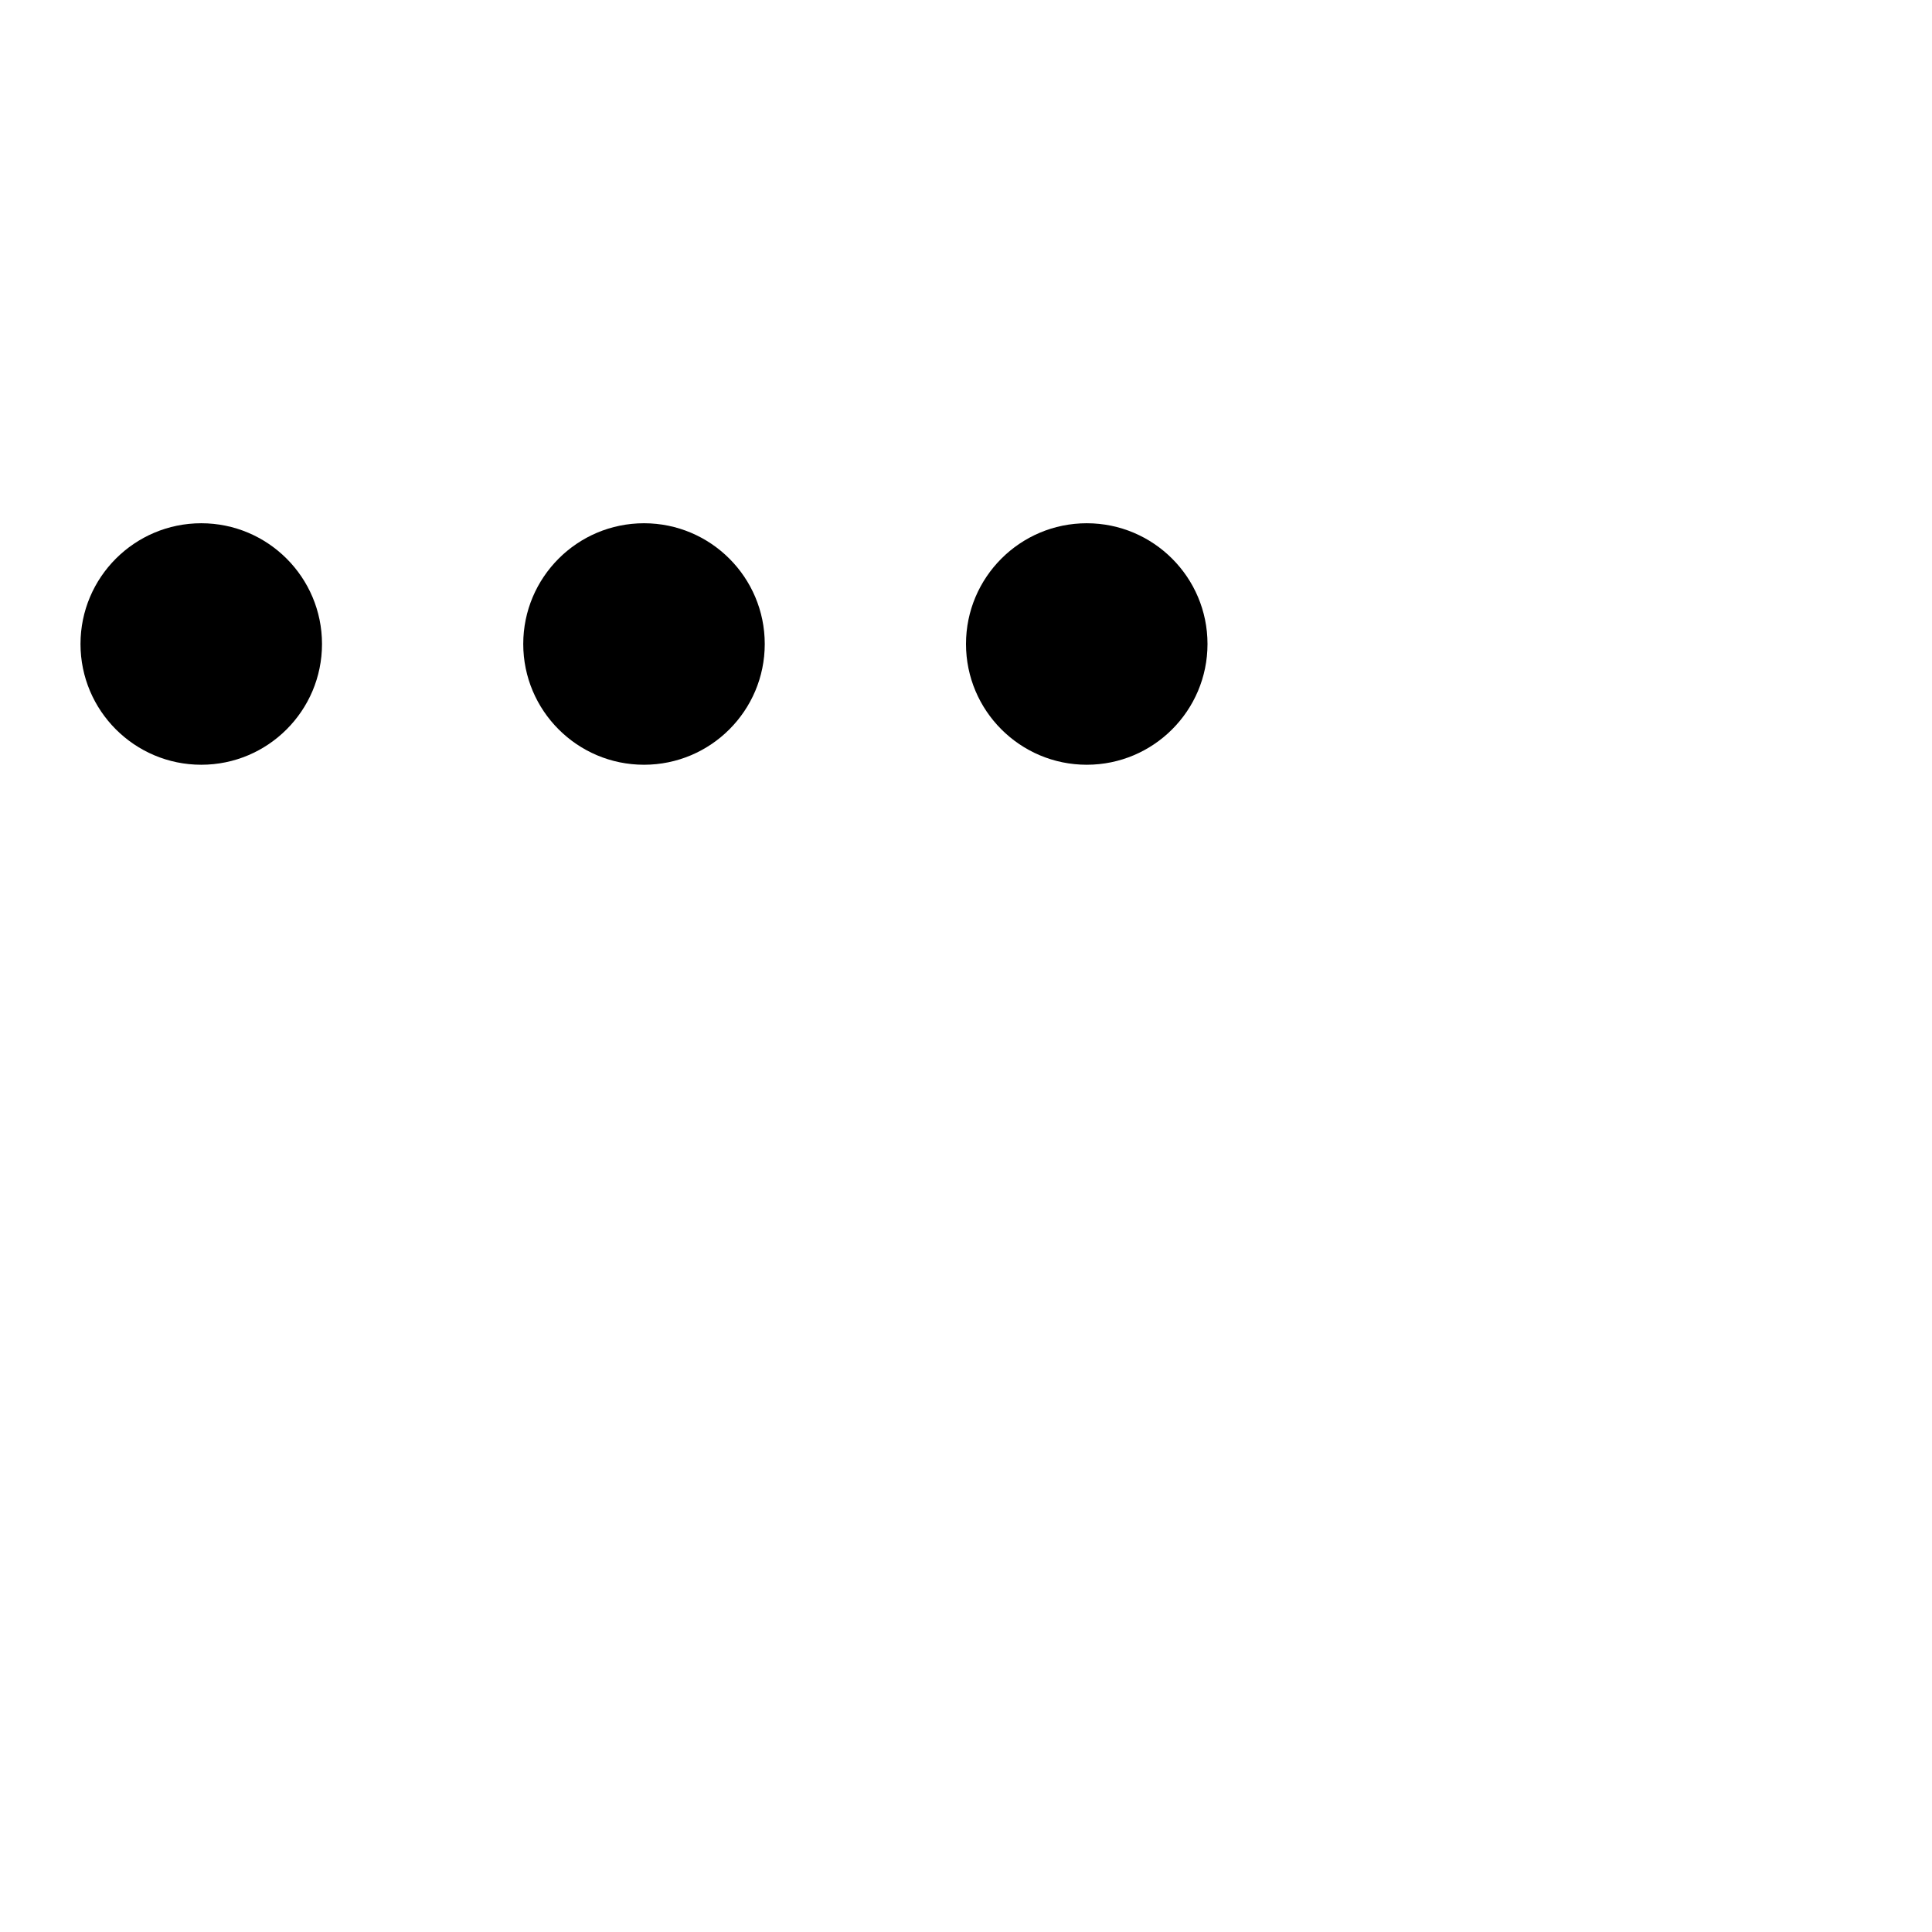
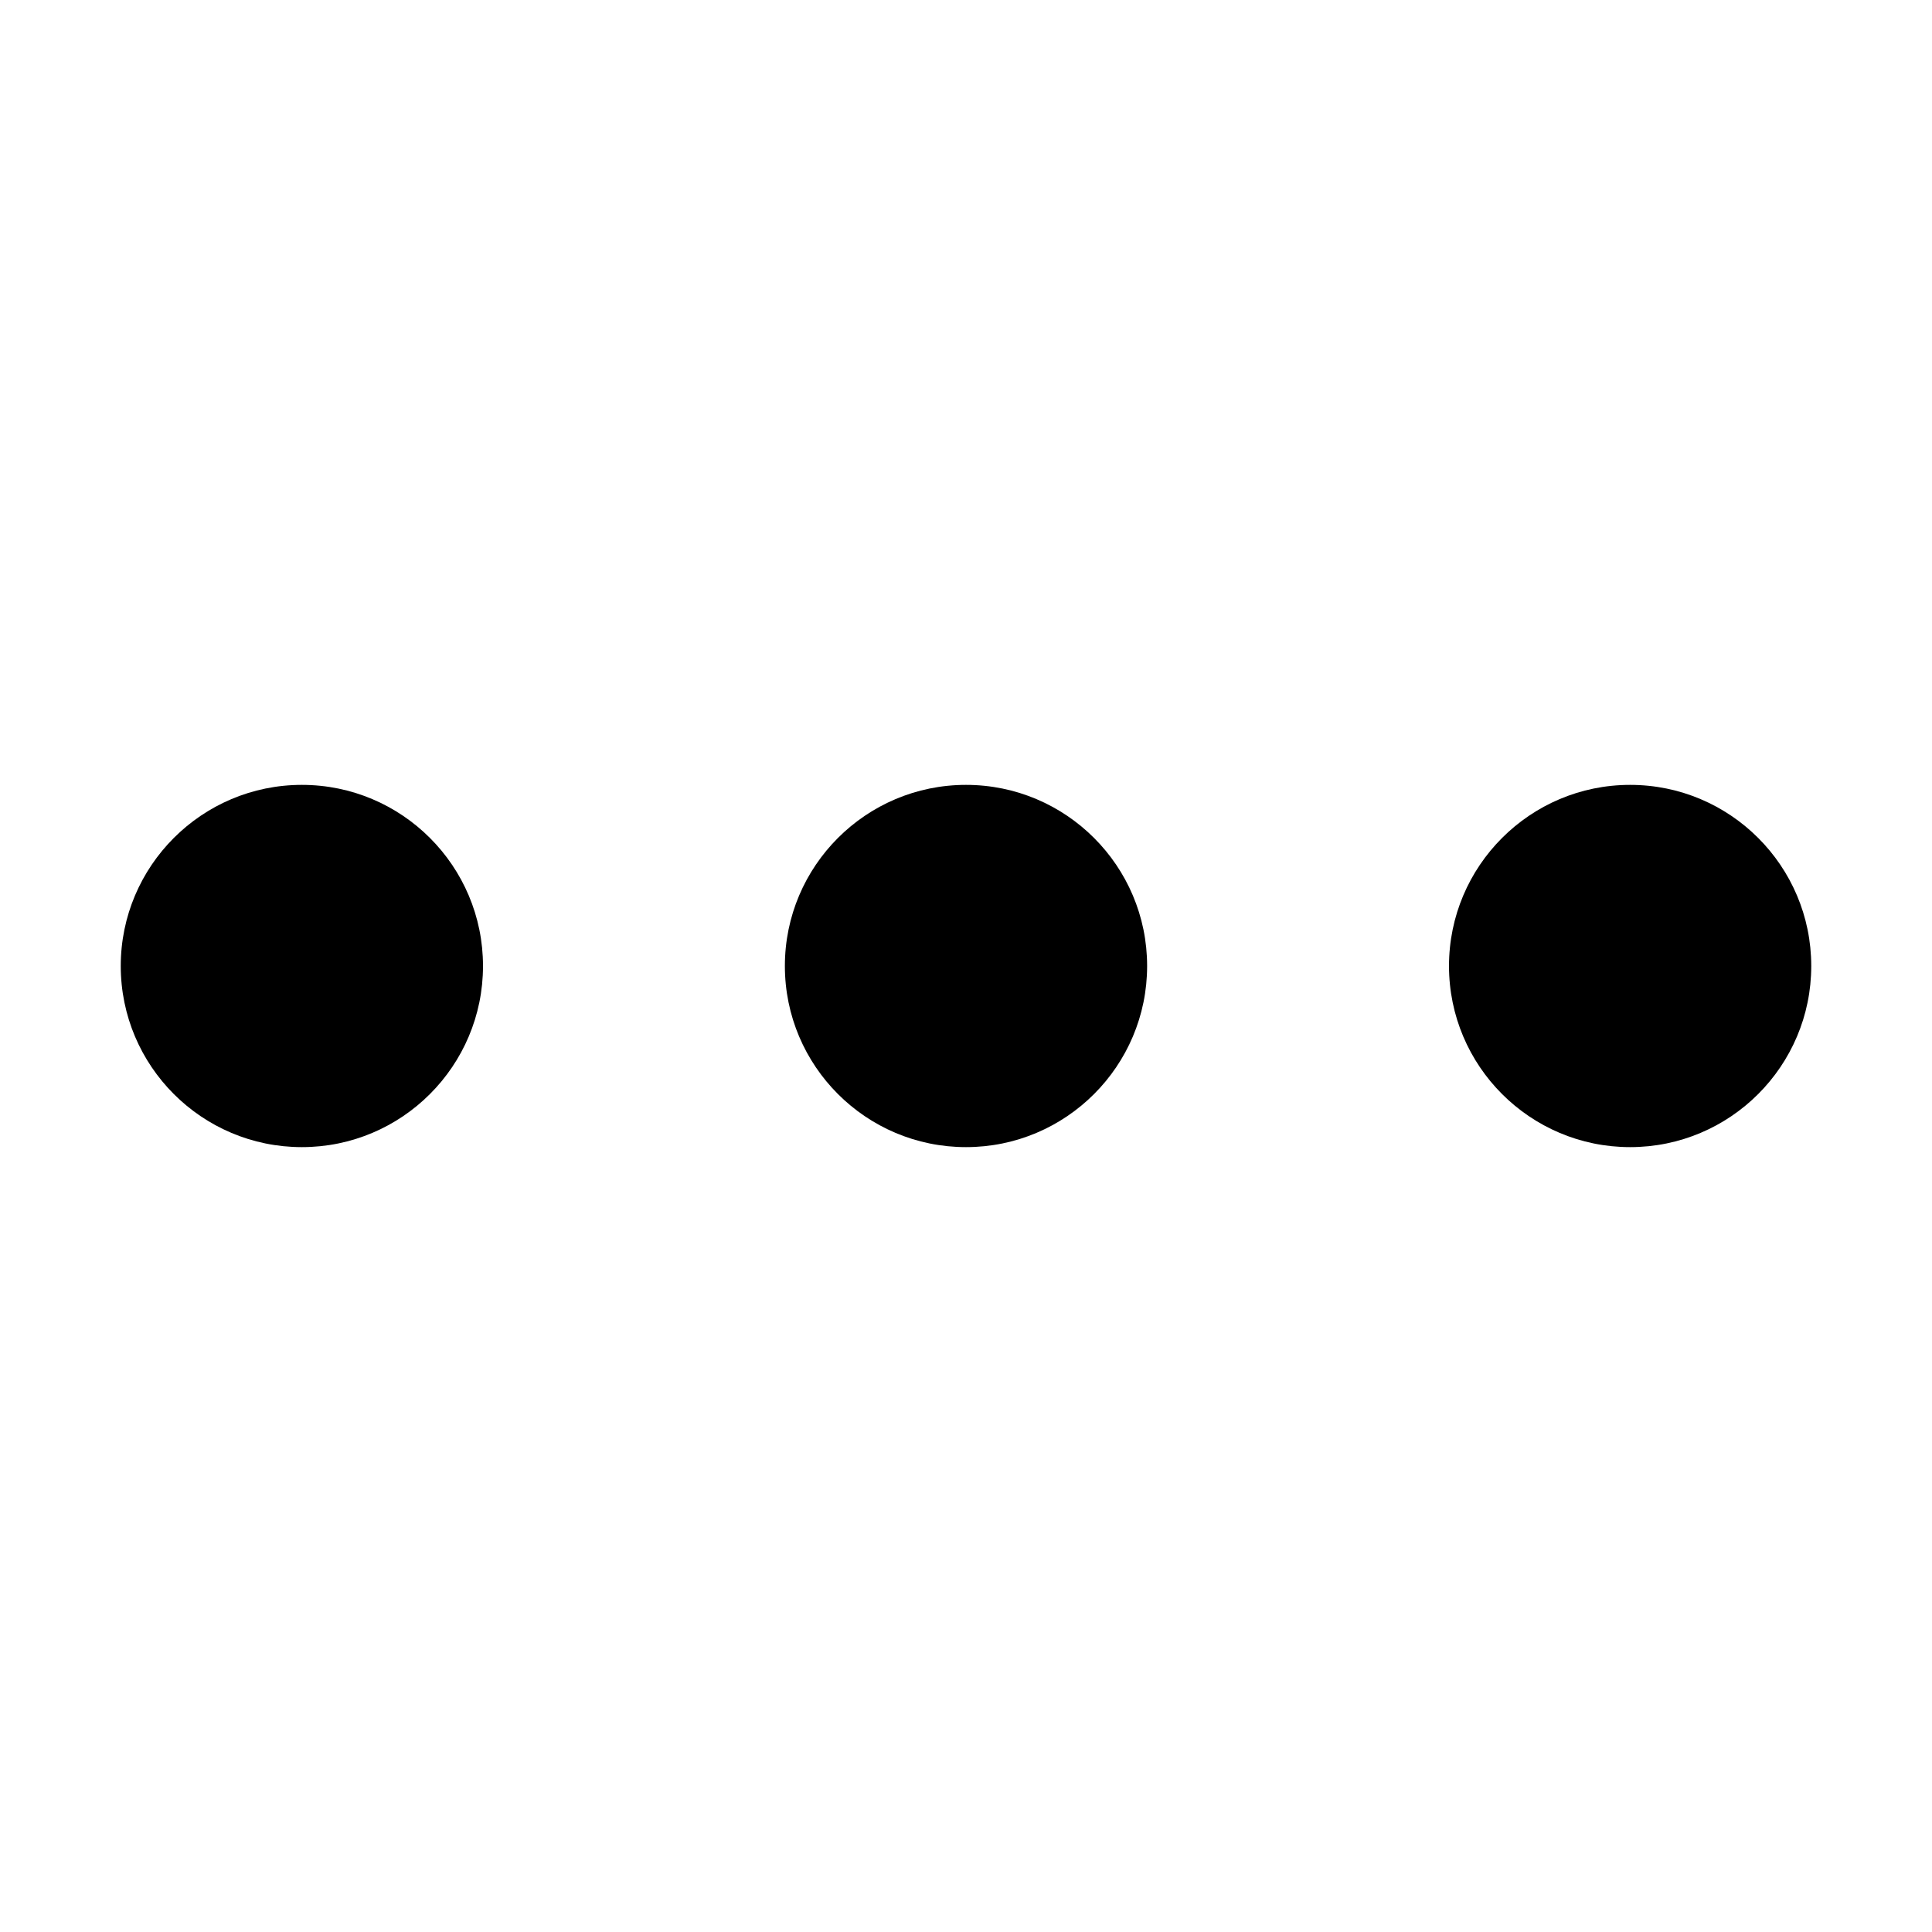
- <svg xmlns="http://www.w3.org/2000/svg" height="16" stroke-linejoin="round" viewBox="0 0 24 24" width="16">
+ <svg xmlns="http://www.w3.org/2000/svg" height="16" stroke-linejoin="round" viewBox="0 0 16 16" width="16">
  <path fill-rule="evenodd" clip-rule="evenodd" d="M4 8C4 8.828 3.328 9.5 2.5 9.5C1.672 9.5 1 8.828 1 8C1 7.172 1.672 6.5 2.5 6.5C3.328 6.5 4 7.172 4 8ZM9.5 8C9.5 8.828 8.828 9.5 8 9.5C7.172 9.5 6.5 8.828 6.5 8C6.5 7.172 7.172 6.5 8 6.5C8.828 6.5 9.5 7.172 9.5 8ZM13.5 9.5C14.328 9.5 15 8.828 15 8C15 7.172 14.328 6.5 13.5 6.5C12.672 6.5 12 7.172 12 8C12 8.828 12.672 9.5 13.5 9.5Z" fill="currentColor" />
</svg>
